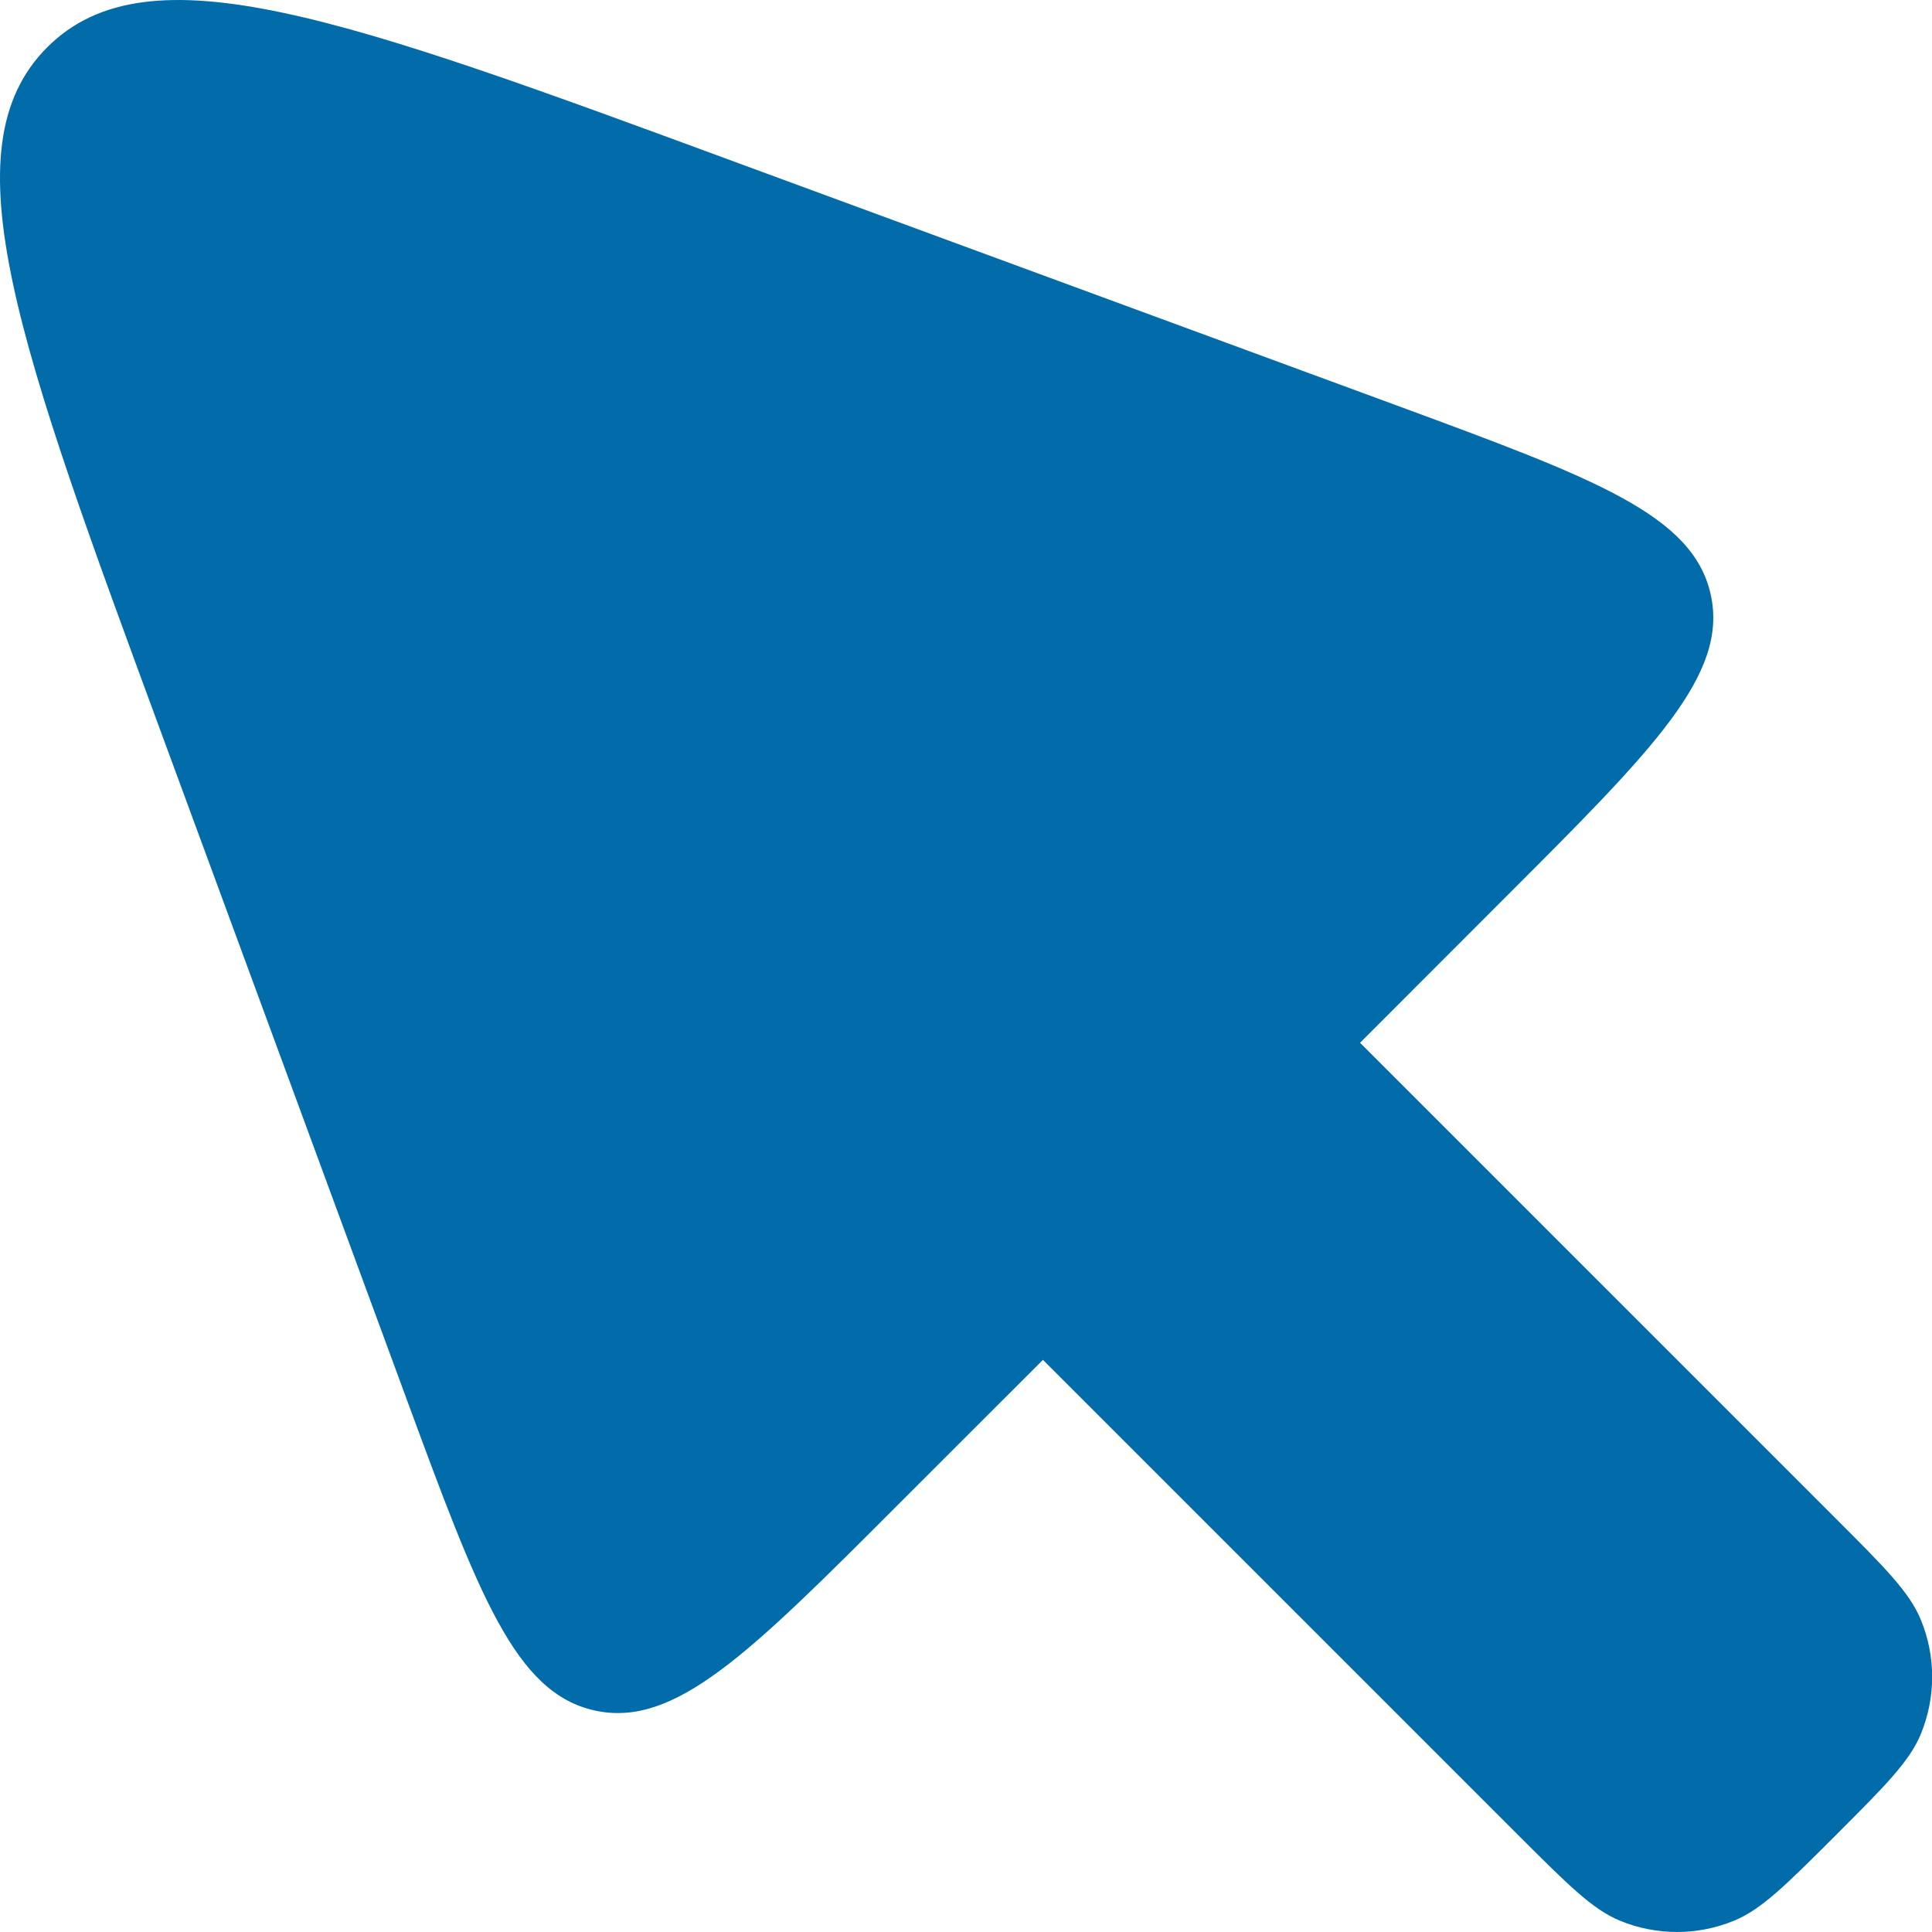
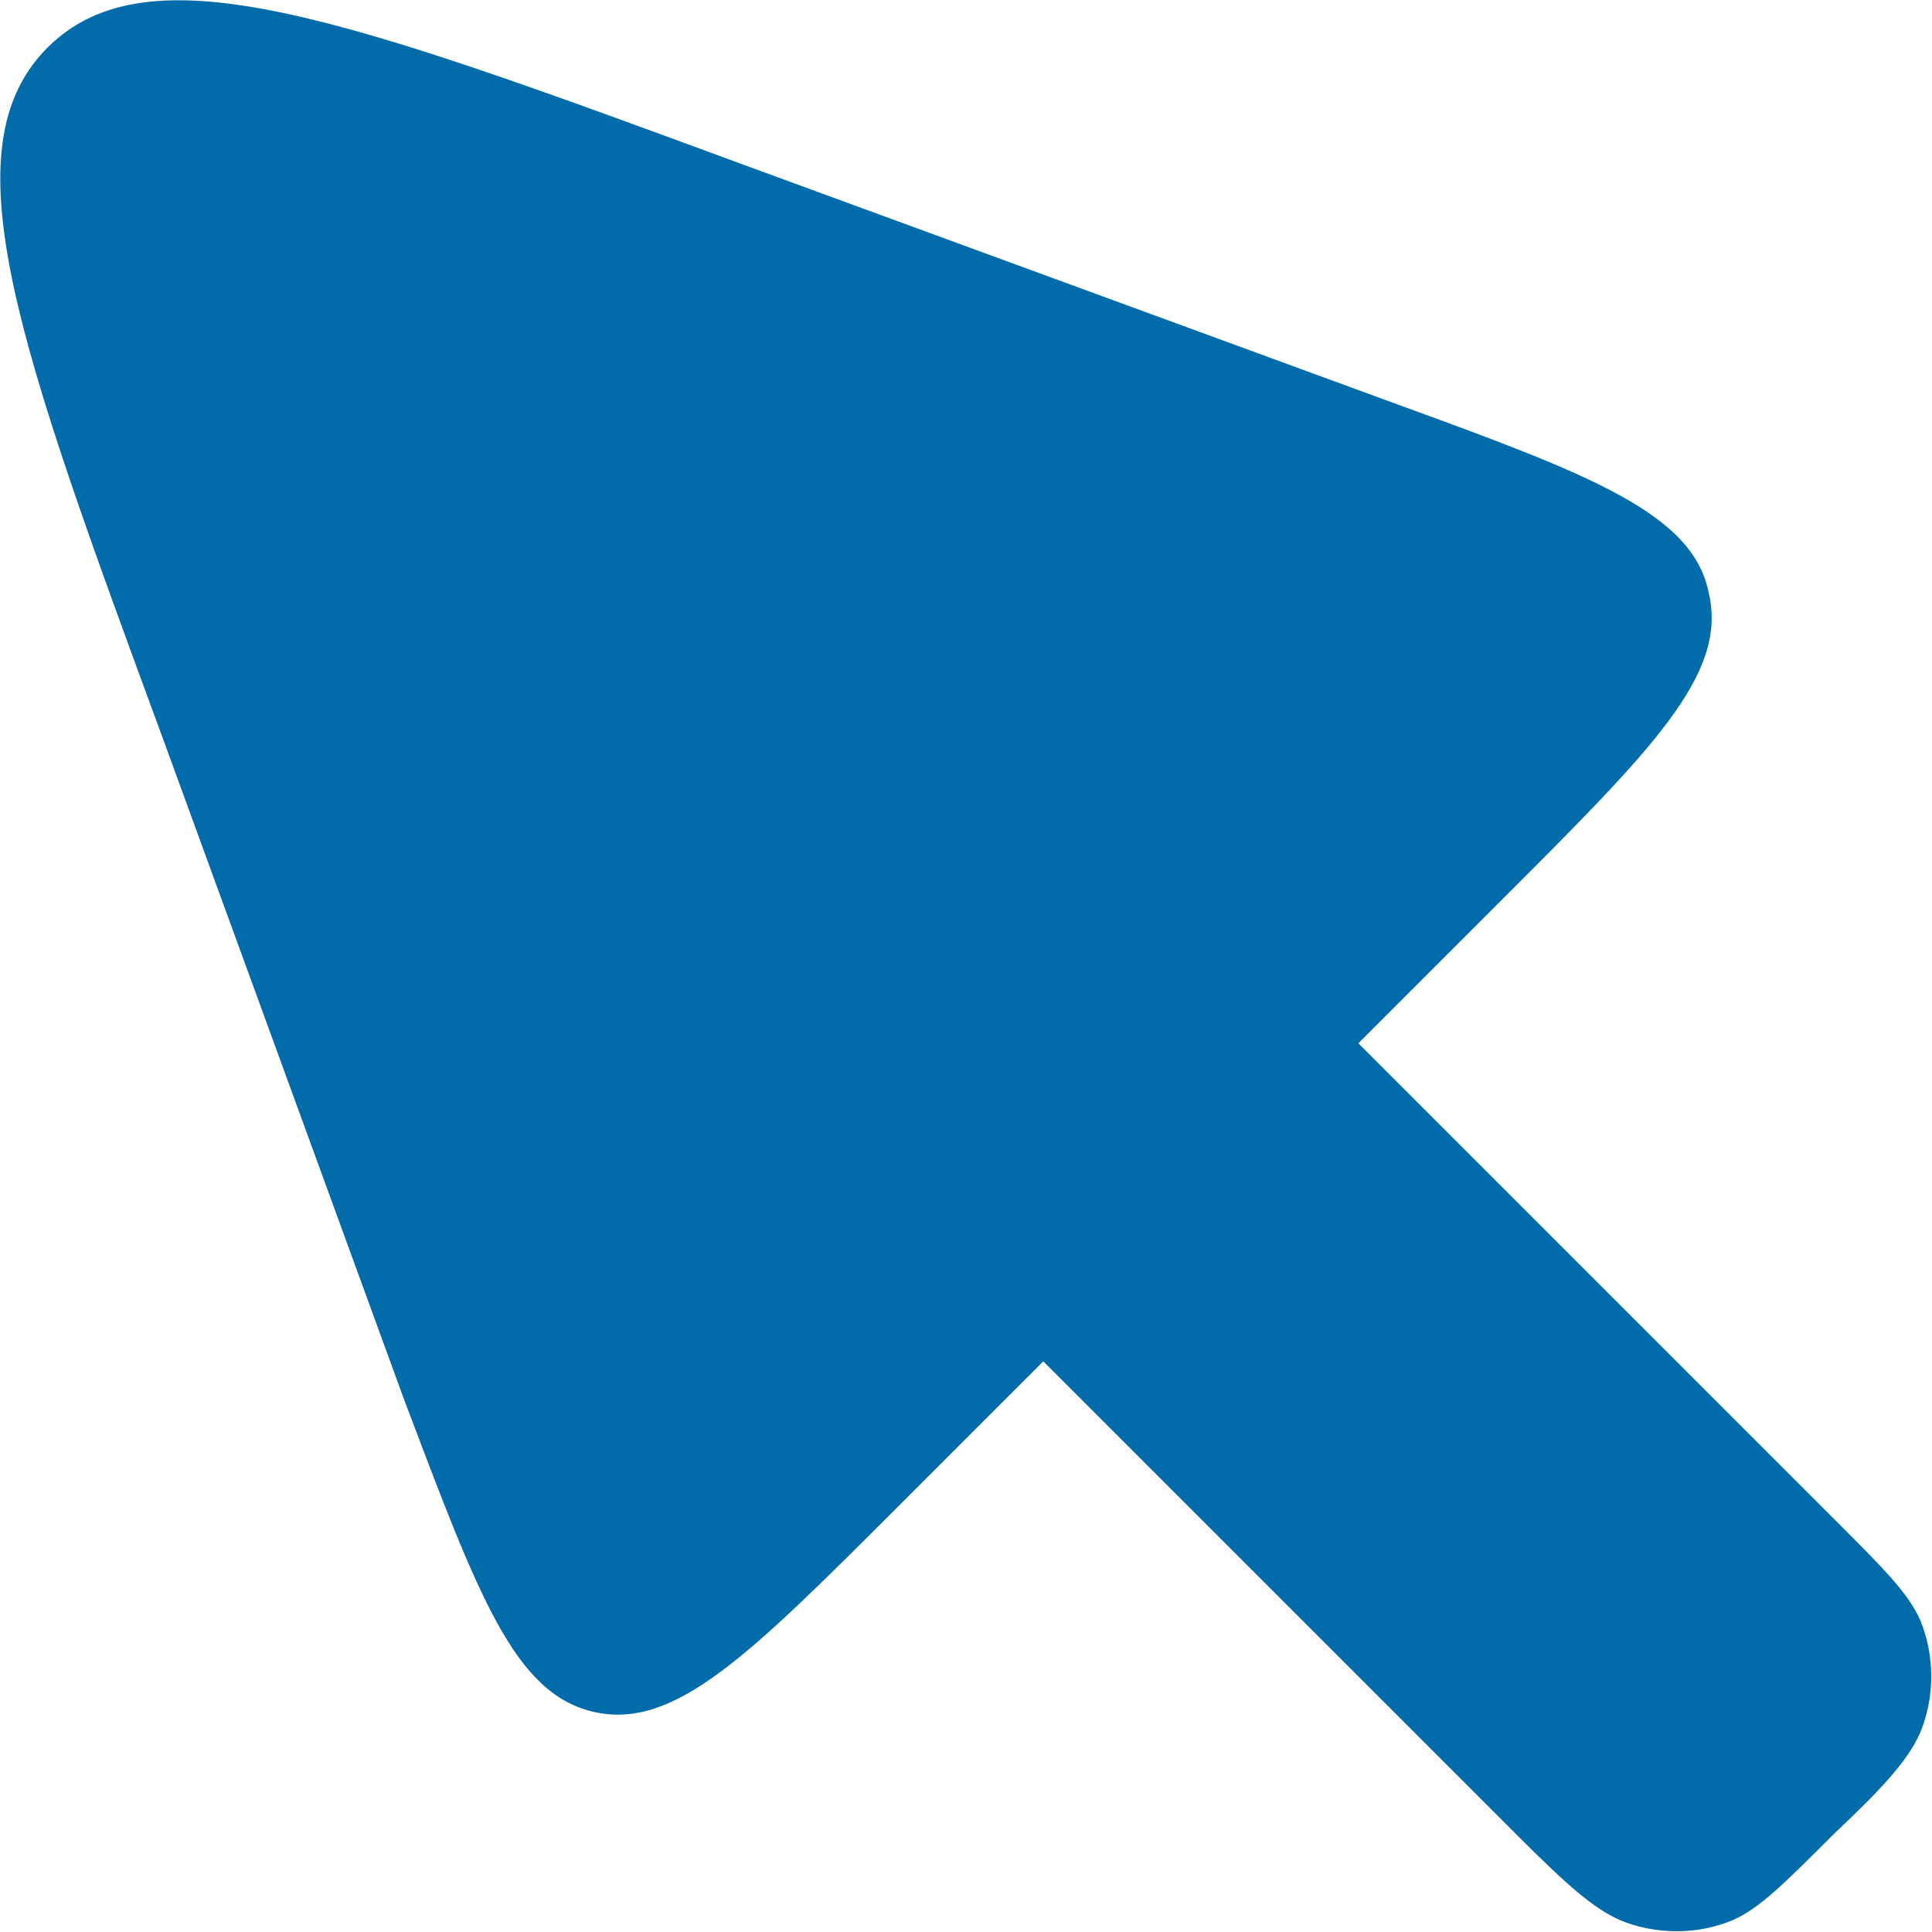
- <svg xmlns="http://www.w3.org/2000/svg" width="65" height="65" viewBox="0 0 65 65" fill="none">
-   <path d="M51.088 61.75L35.089 45.751L30.202 50.635C25.205 55.64 22.702 58.138 20.013 57.549C17.323 56.96 16.1 53.637 13.655 47.003L5.501 24.861C0.622 11.621 -1.824 5.003 1.589 1.591C5.001 -1.822 11.623 0.616 24.868 5.499L47.009 13.648C53.643 16.094 56.962 17.317 57.556 20.006C58.149 22.696 55.646 25.194 50.641 30.195L45.758 35.083L61.756 51.082C63.414 52.739 64.243 53.568 64.624 54.494C65.132 55.725 65.132 57.106 64.624 58.342C64.243 59.264 63.414 60.093 61.756 61.75C60.099 63.408 59.27 64.236 58.344 64.618C57.112 65.127 55.728 65.127 54.496 64.618C53.574 64.236 52.749 63.408 51.088 61.75Z" fill="#026BA9" />
+ <svg xmlns="http://www.w3.org/2000/svg" version="1.1" id="Layer_1" x="0px" y="0px" viewBox="0 0 65 65" style="enable-background:new 0 0 65 65;" xml:space="preserve">
+   <style type="text/css">
+ 	.st0{fill:#026BA9;}
+ </style>
+   <path class="st0" d="M51.1,61.8l-16-16l-4.9,4.9c-5,5-7.5,7.5-10.2,6.9c-2.7-0.6-3.9-3.9-6.4-10.5L5.5,24.9C0.6,11.6-1.8,5,1.6,1.6  c3.4-3.4,10-1,23.3,3.9L47,13.6c6.6,2.4,10,3.7,10.5,6.4c0.6,2.7-1.9,5.2-6.9,10.2l-4.9,4.9l16,16c1.7,1.7,2.5,2.5,2.9,3.4  c0.5,1.2,0.5,2.6,0,3.8c-0.4,0.9-1.2,1.8-2.9,3.4c-1.7,1.7-2.5,2.5-3.4,2.9c-1.2,0.5-2.6,0.5-3.8,0C53.6,64.2,52.7,63.4,51.1,61.8z" />
</svg>
